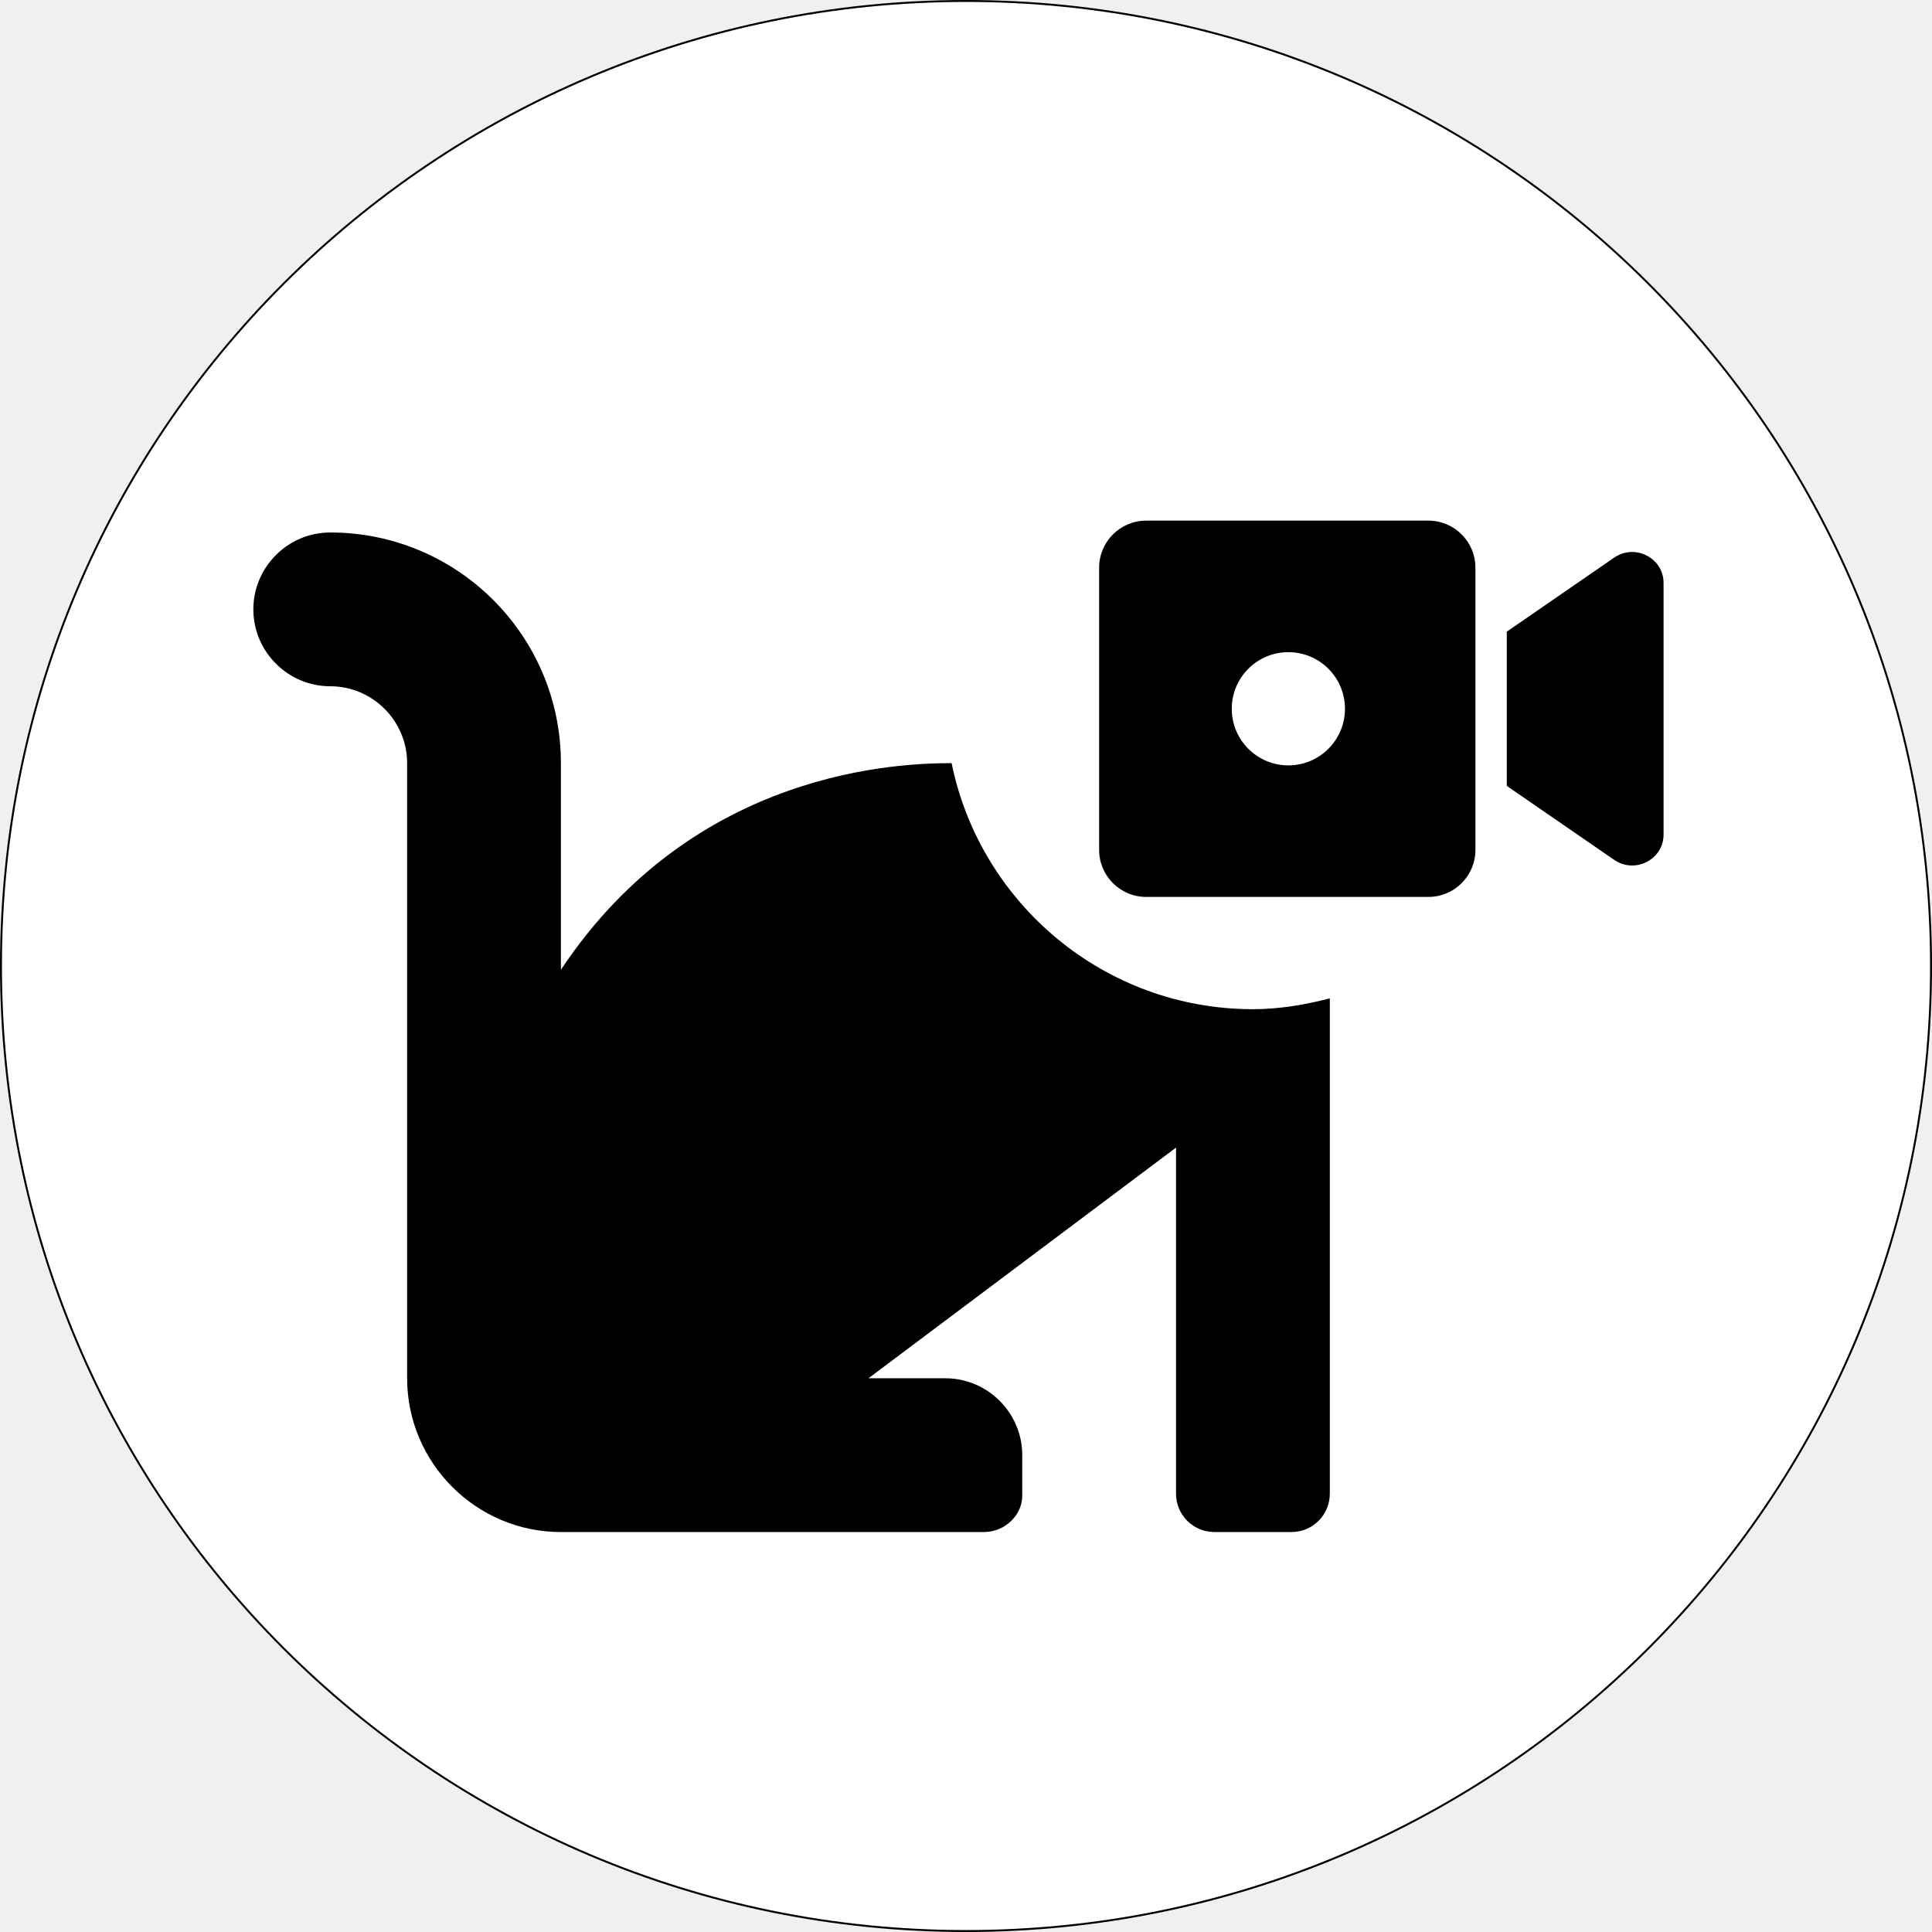
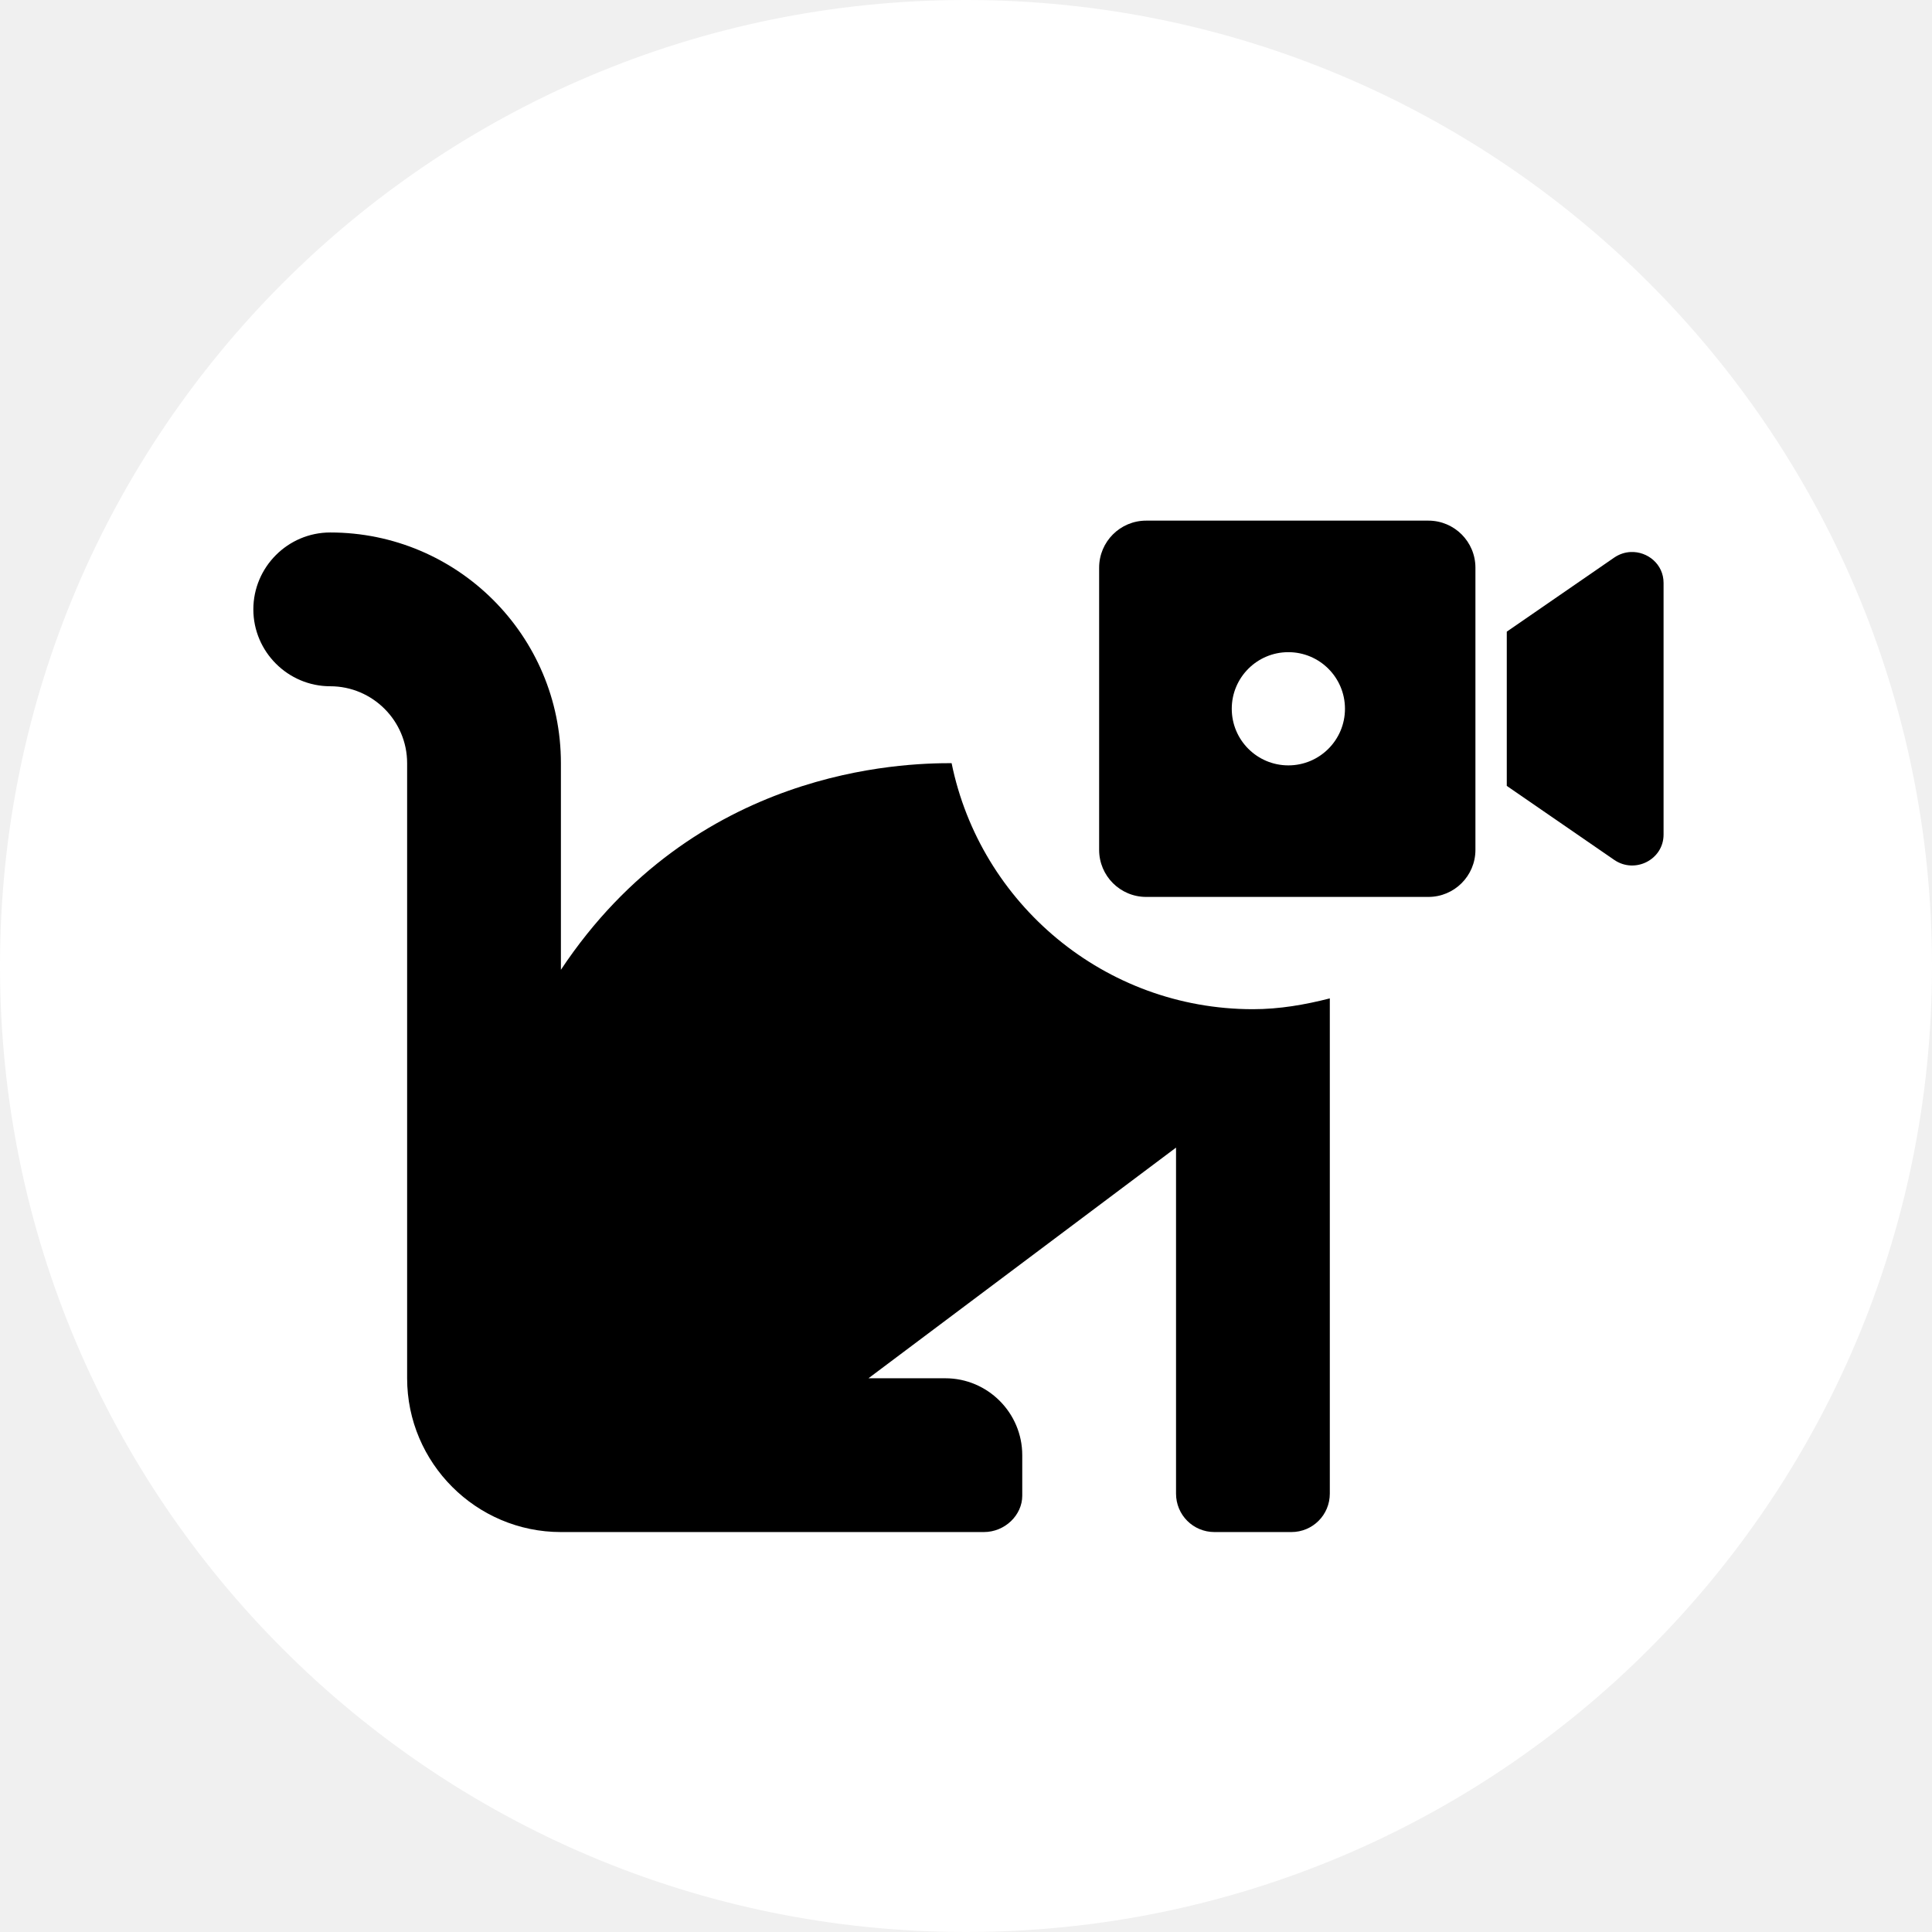
<svg xmlns="http://www.w3.org/2000/svg" viewBox="0 0 512.265 512.265" version="1.1" id="svg4" xml:space="preserve" width="512.265" height="512.265">
  <defs id="defs8">
    <rect x="724.985" y="159.14" width="1300.967" height="235.423" id="rect524" />
  </defs>
  <g id="g364" transform="matrix(0.8611216,0,0,0.8611216,55.38707,-3.401169)">
    <g id="g4927">
-       <circle style="fill:#ffffff;stroke:#000000;stroke-width:0.597;stroke-opacity:1" id="path5209" cx="233.121" cy="301.39" r="297.142" />
+       <circle style="fill:#ffffff;stroke:#ffffff;stroke-width:0.597;stroke-opacity:1" id="path5209" cx="233.121" cy="301.39" r="297.142" />
      <g id="g4808" transform="matrix(0.7398556,0,0,0.7398556,-9.988006,96.87813)" style="fill:#000000">
        <path d="m 322.6,192 c -20.2,0 -106.8,2 -162.6,86 v -86 c 0,-53 -43,-96 -96,-96 -17.62,0 -32,14.4 -32,32 0,17.6 14.38,32 32,32 17.62,0 32,14.38 32,32 v 256 c 0,35.25 28.75,64 64,64 h 176 c 8.875,0 16,-7.125 16,-15.1 V 480 c 0,-17.62 -14.38,-32 -32,-32 h -32 l 128,-96 v 144 c 0,8.875 7.125,16 16,16 h 32 c 8.875,0 16,-7.125 16,-16 V 289.9 c -10.25,2.625 -20.88,4.5 -32,4.5 -61.8,0 -113.5,-44 -125.4,-102.4 z" id="path2" style="fill:#000000" />
        <path id="path237" style="fill:#000000;stroke-width:0.408" d="m 403.572,91.07 c -10.811,0 -19.574,8.765 -19.574,19.576 v 117.452 c 0,10.811 8.763,19.574 19.574,19.574 h 117.452 c 10.811,0 19.576,-8.763 19.576,-19.574 V 110.646 c 0,-10.811 -8.769,-19.576 -19.576,-19.576 z M 605.223,104.132 c -2.334,0.104 -4.705,0.84 -6.877,2.329 l -44.696,30.815 v 64.19 l 44.698,30.785 c 8.654,5.954 20.551,-0.118 20.551,-10.517 V 116.967 c 0,-7.769 -6.674,-13.146 -13.677,-12.835 z m -142.472,41.681 a 23.557,23.557 0 0 1 23.557,23.559 23.557,23.557 0 0 1 -23.557,23.557 23.557,23.557 0 0 1 -23.559,-23.557 23.557,23.557 0 0 1 23.559,-23.559 z" />
      </g>
    </g>
  </g>
</svg>
